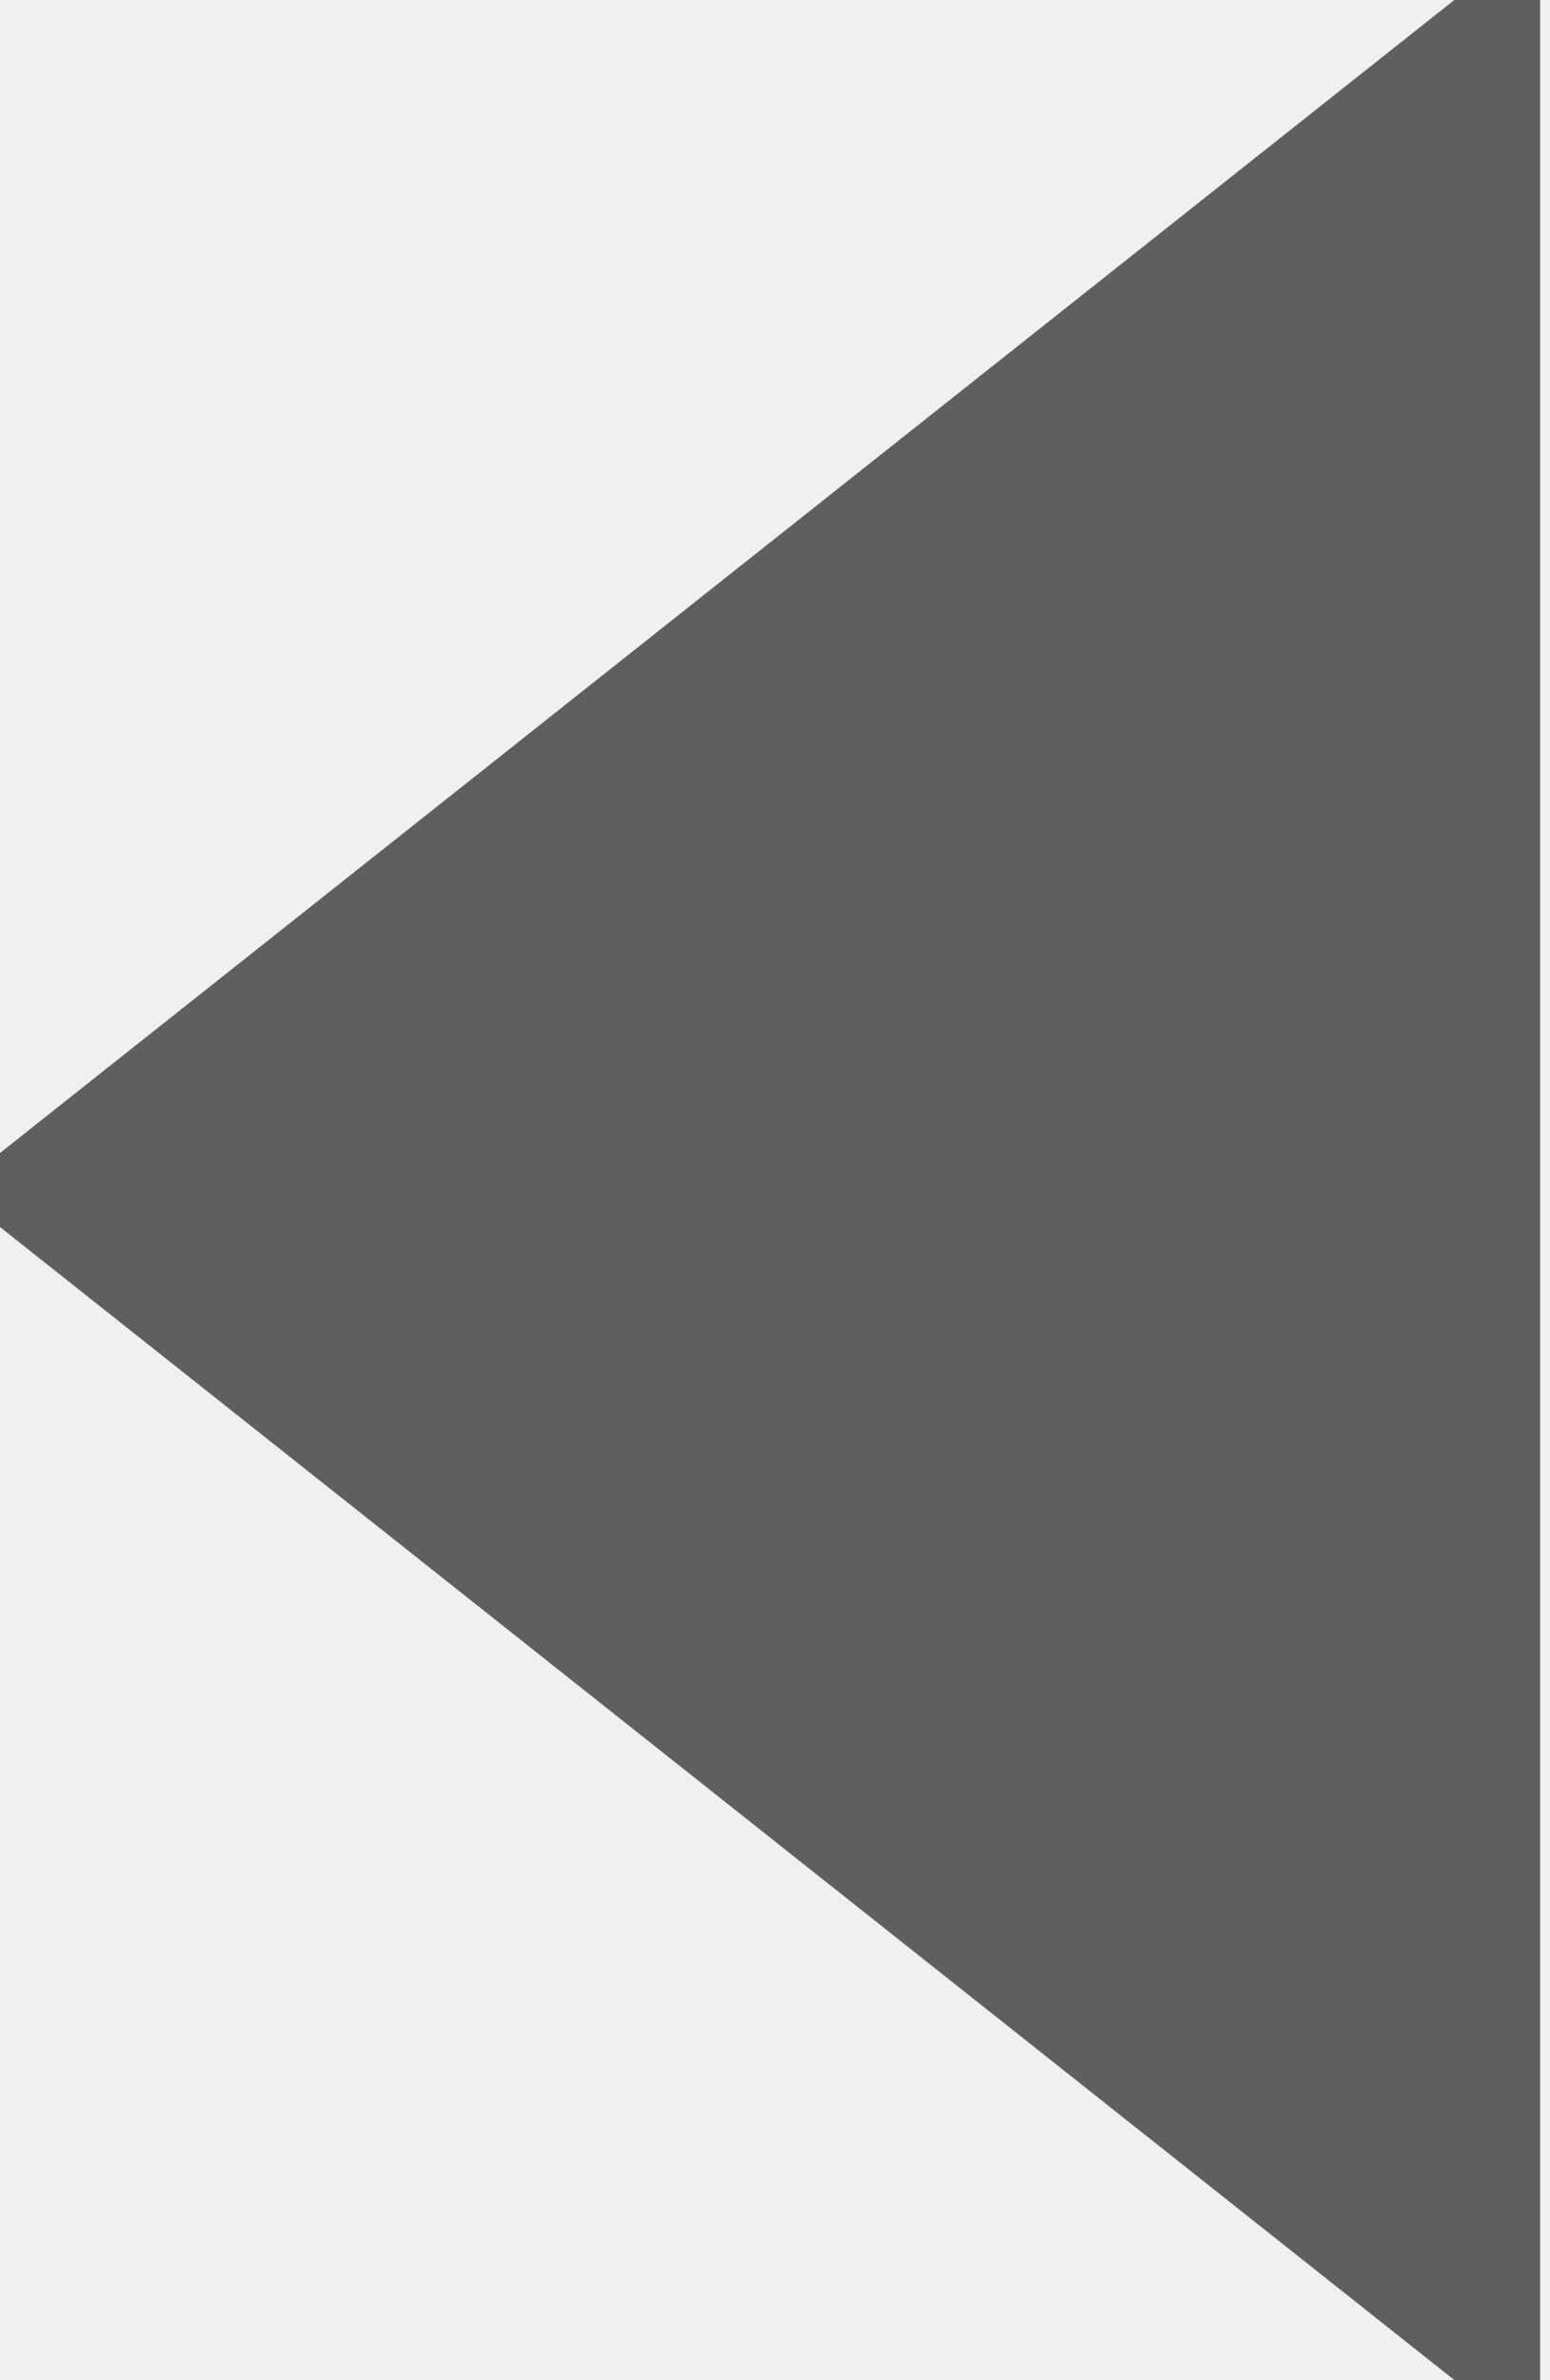
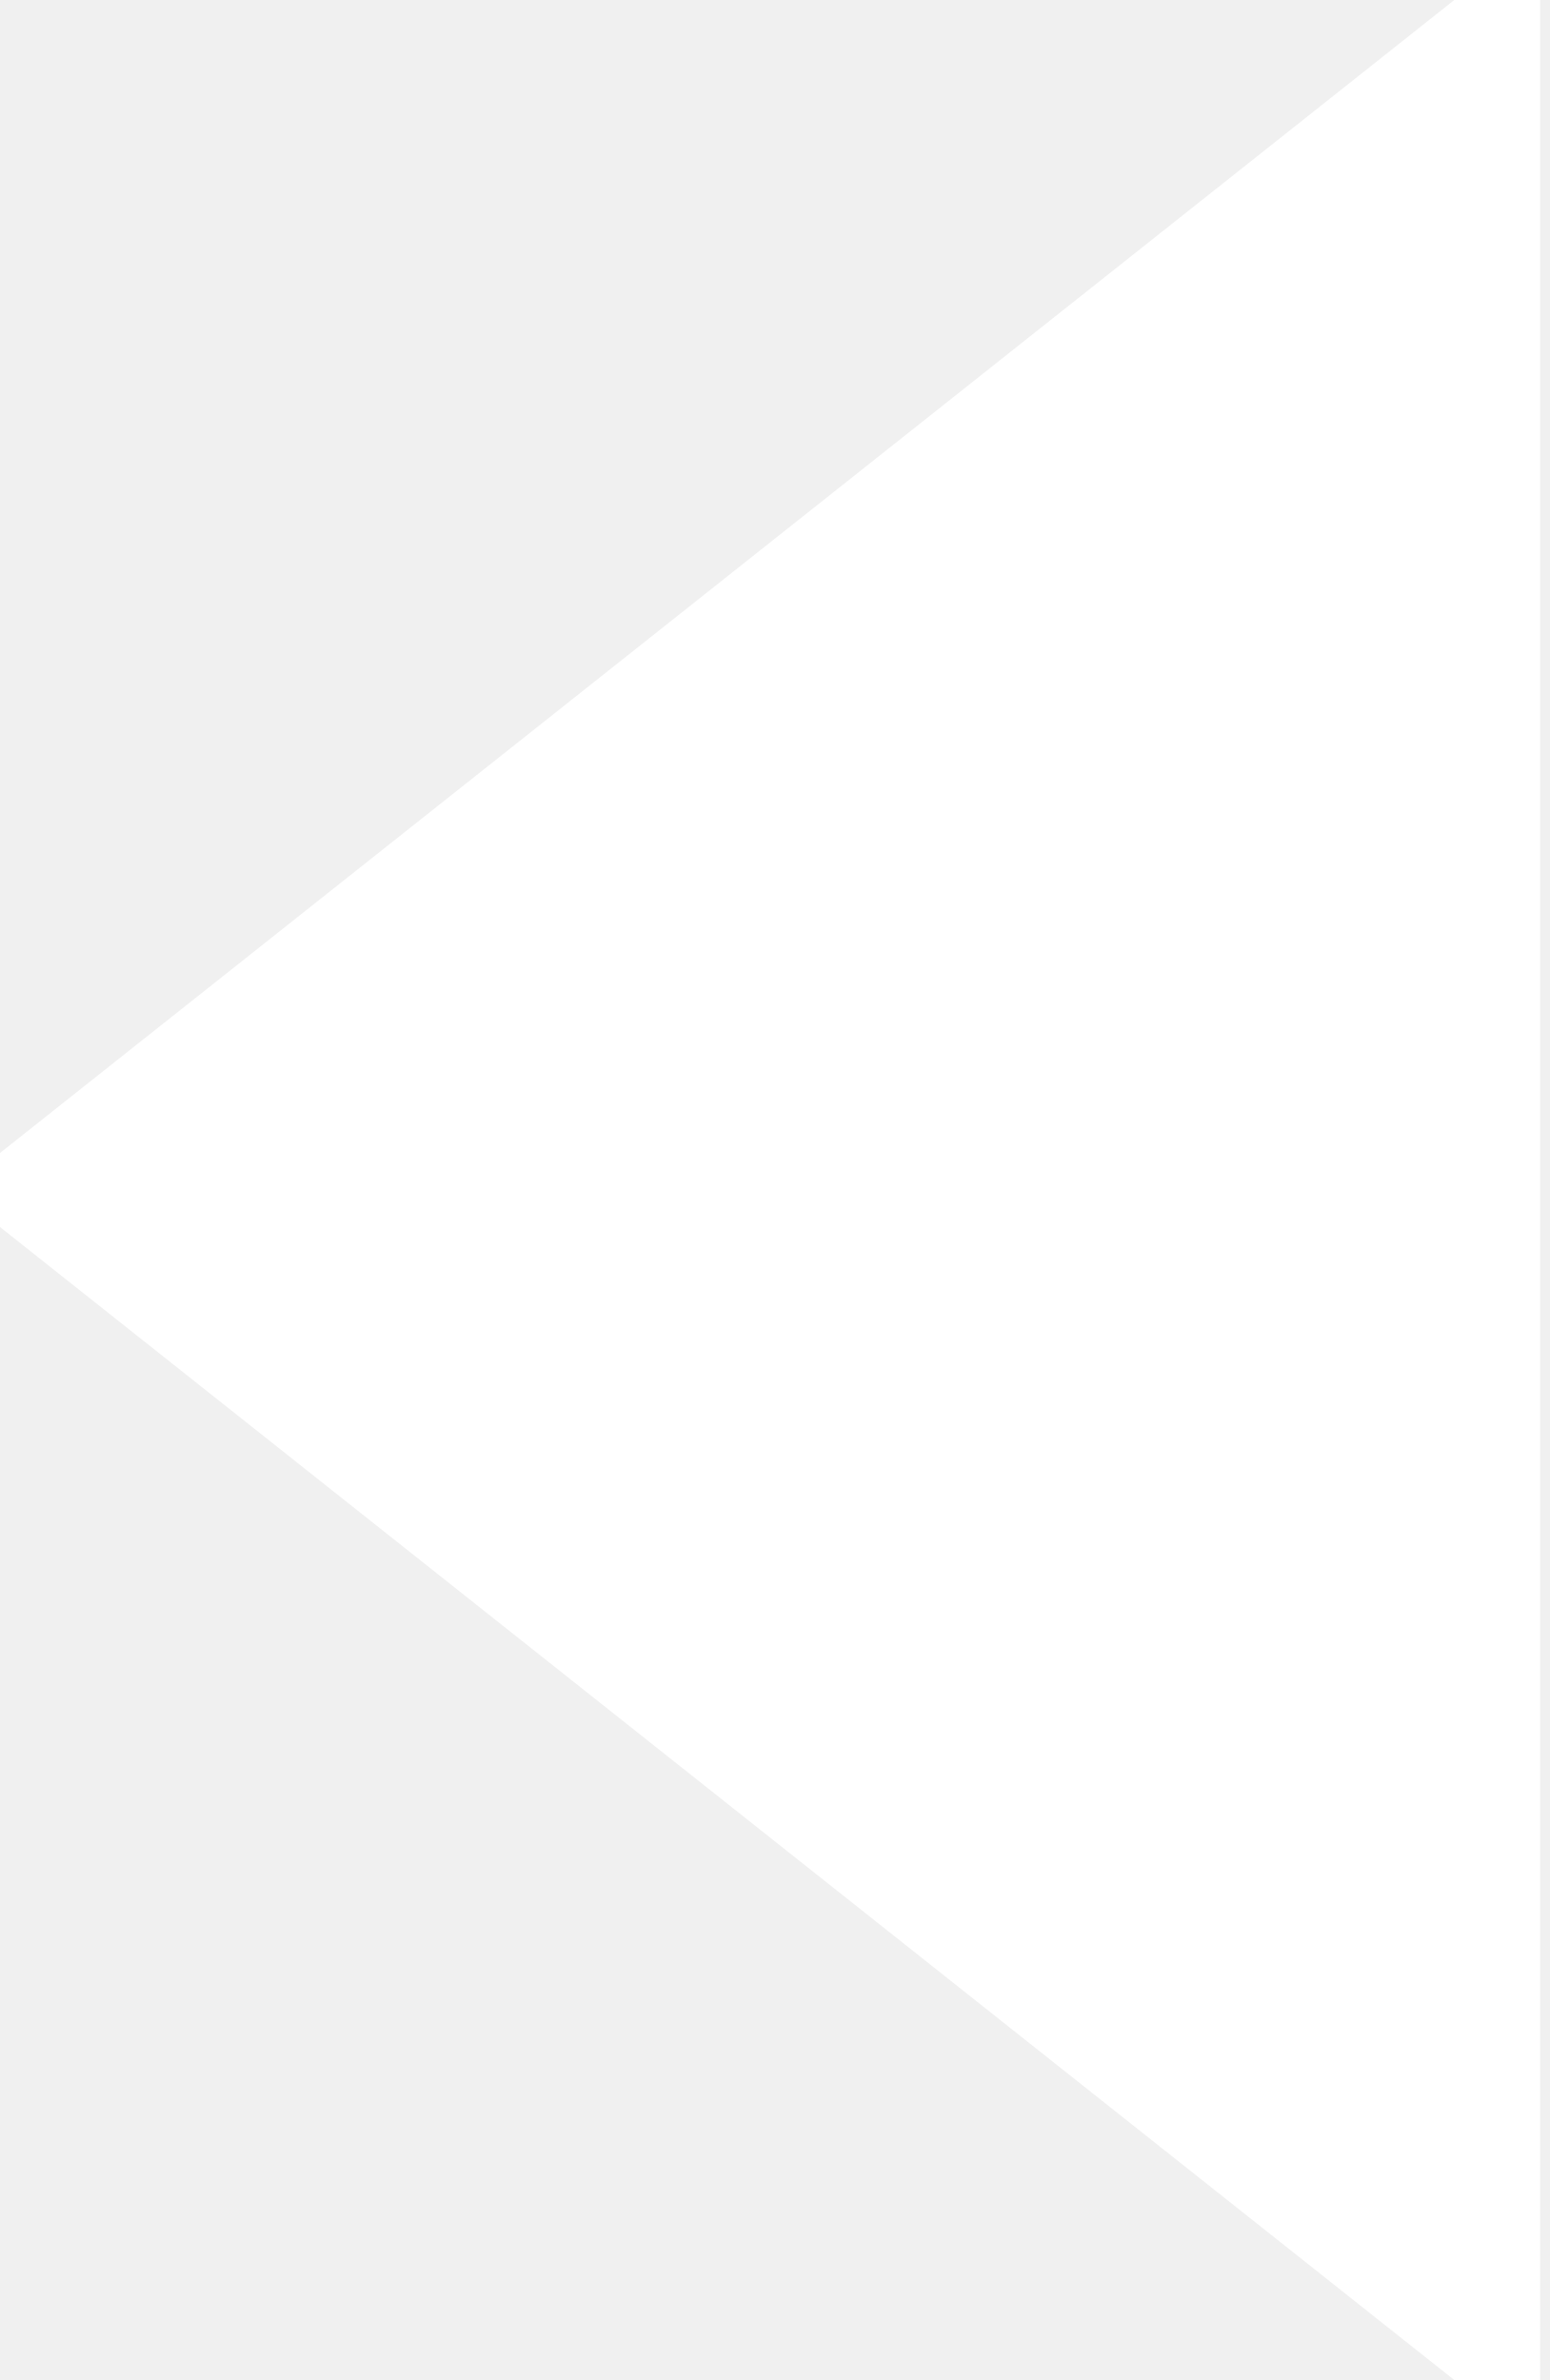
<svg xmlns="http://www.w3.org/2000/svg" width="5.86" height="9" id="svg3647" version="1.1">
  <defs id="defs3649">
    </defs>
  <g id="layer1" transform="translate(-262.7842,-490.7193)">
-     <path transform="matrix(0,-0.9814955,0.7146745,0,25.40499,578.1557)" d="M 88.83,340 80.17,340 84.5,332.5 88.83,340 z" id="path5497-5" style="fill:#5f5f5f;fill-opacity:1;stroke:#5f5f5f;stroke-width:0.597;stroke-linecap:round;stroke-linejoin:miter;stroke-miterlimit:4;stroke-opacity:1;stroke-dasharray:none;display:inline" />
+     <path transform="matrix(0,-0.9814955,0.7146745,0,25.40499,578.1557)" d="M 88.83,340 80.17,340 84.5,332.5 88.83,340 z" id="path5497-5" style="fill:#ffffff;fill-opacity:1;stroke:#ffffff;stroke-width:0.597;stroke-linecap:round;stroke-linejoin:miter;stroke-miterlimit:4;stroke-opacity:1;stroke-dasharray:none;display:inline" />
  </g>
</svg>
